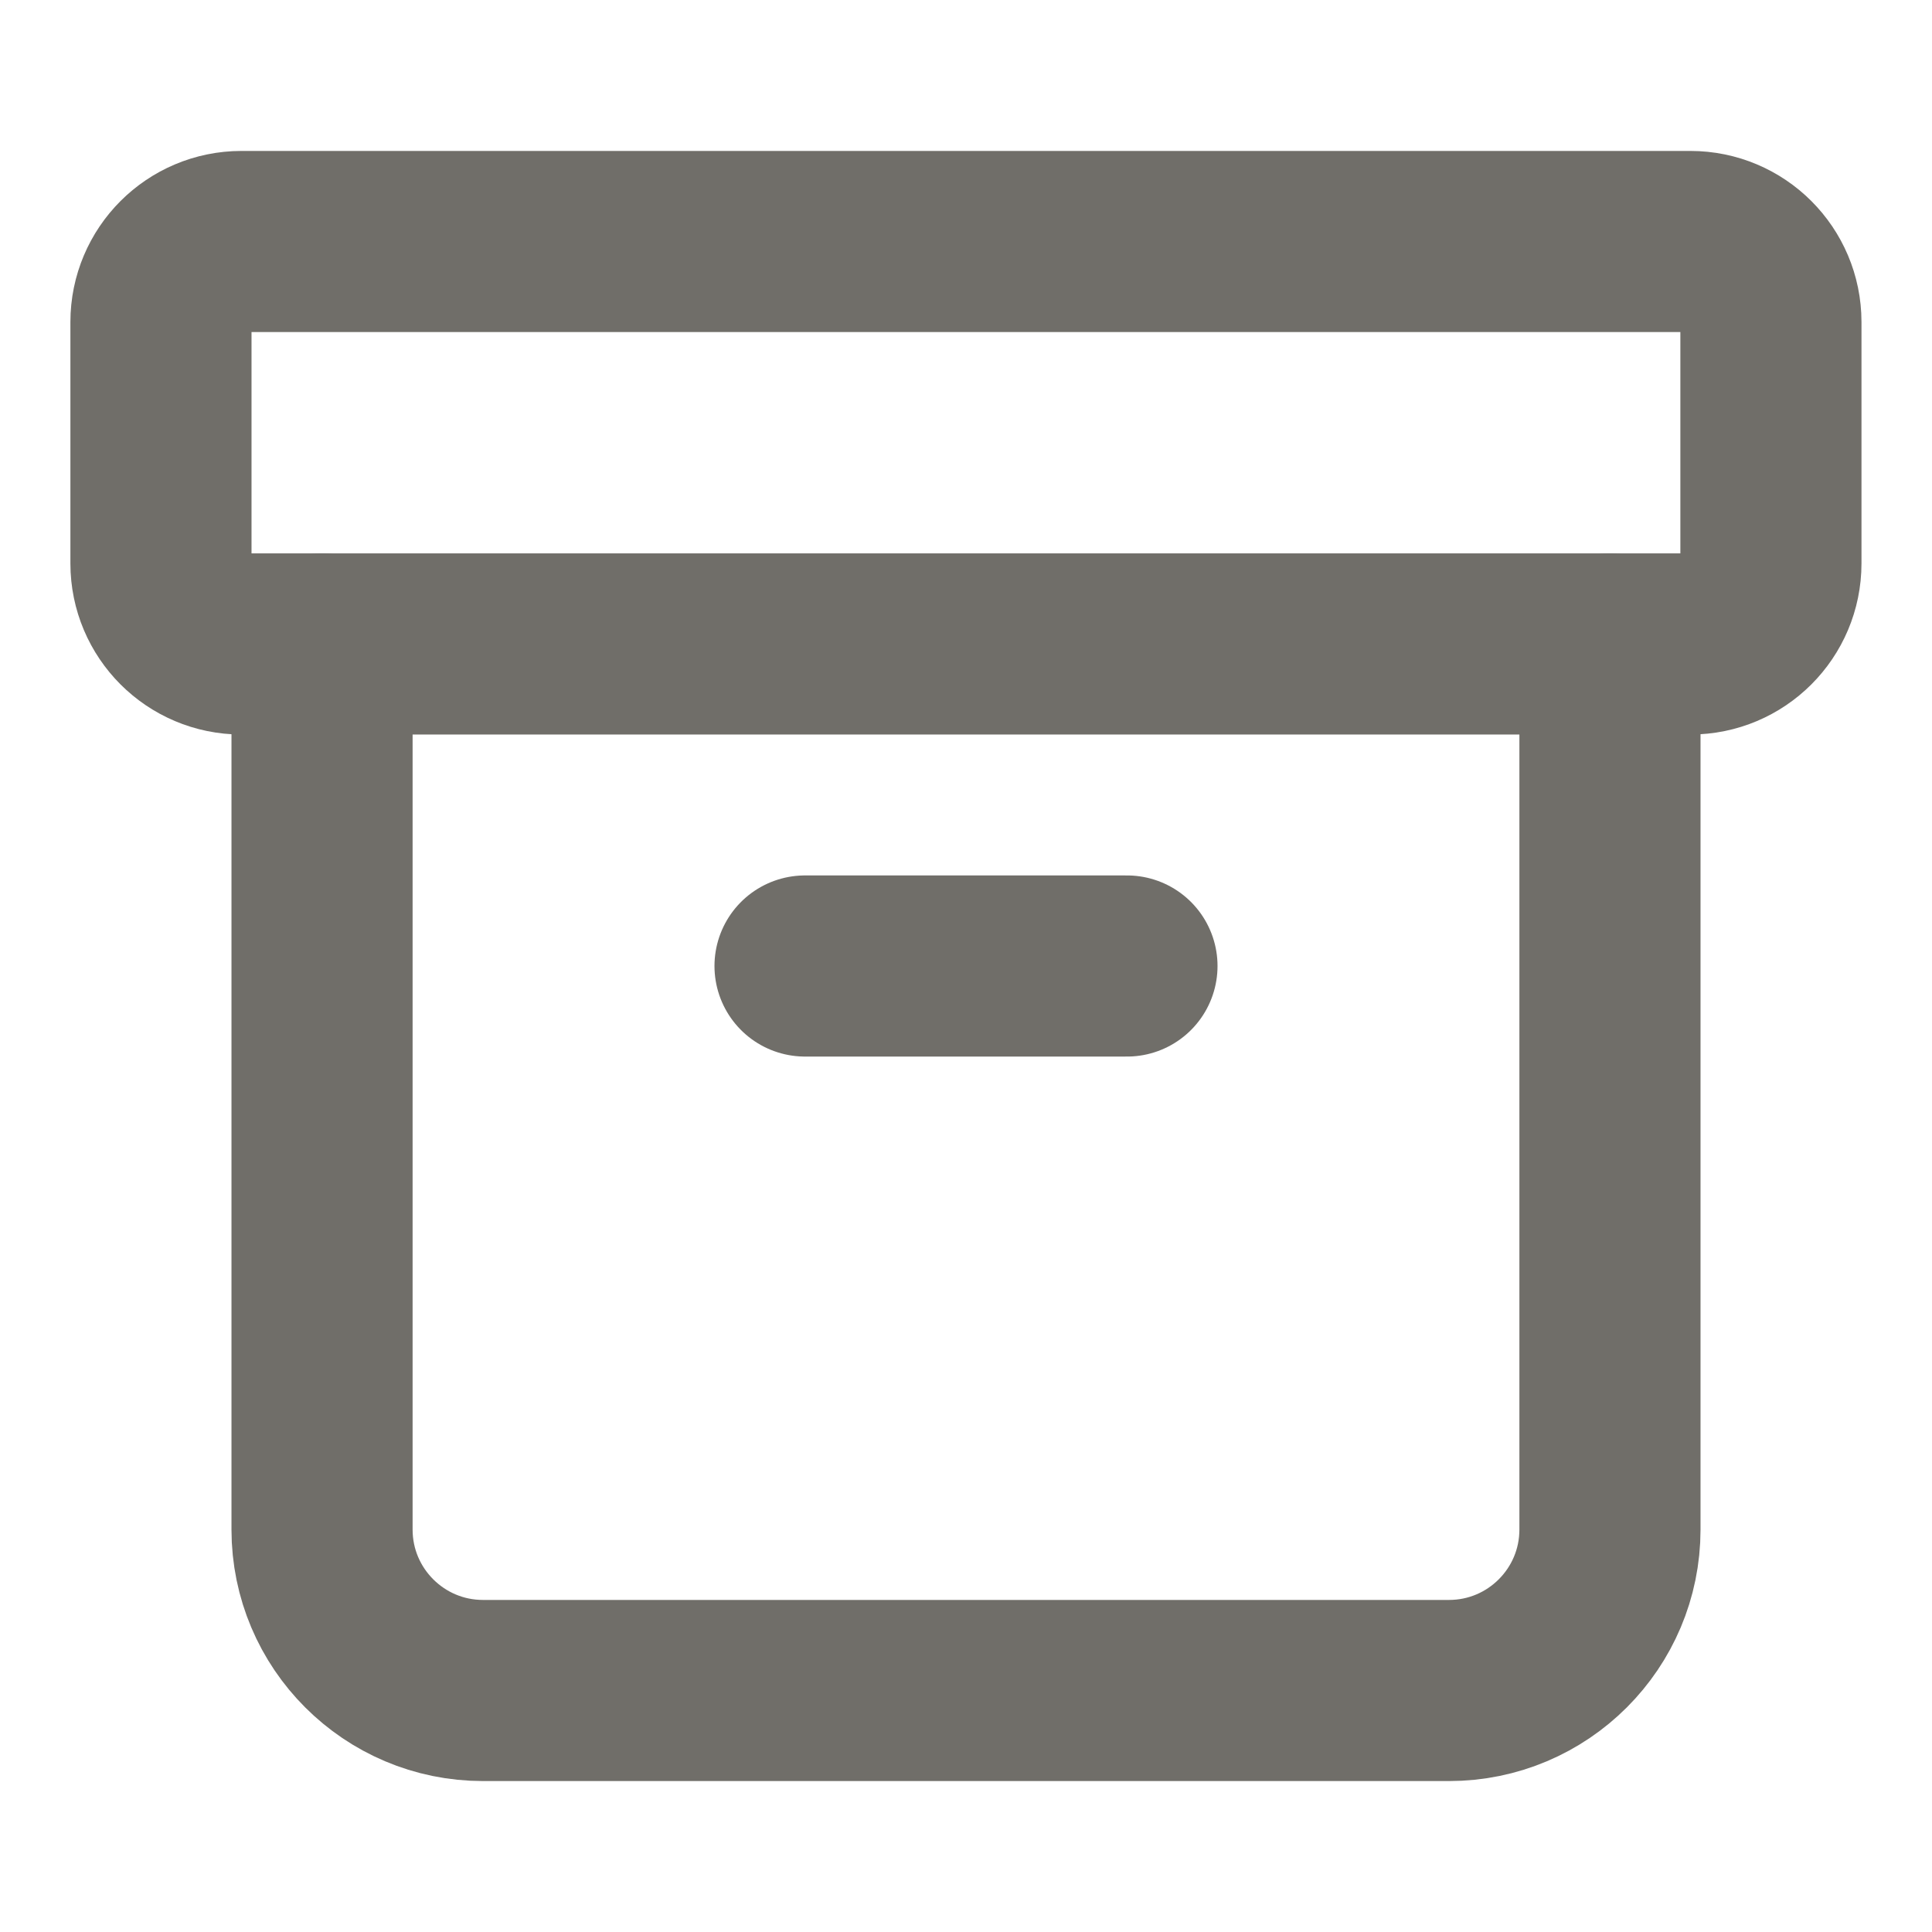
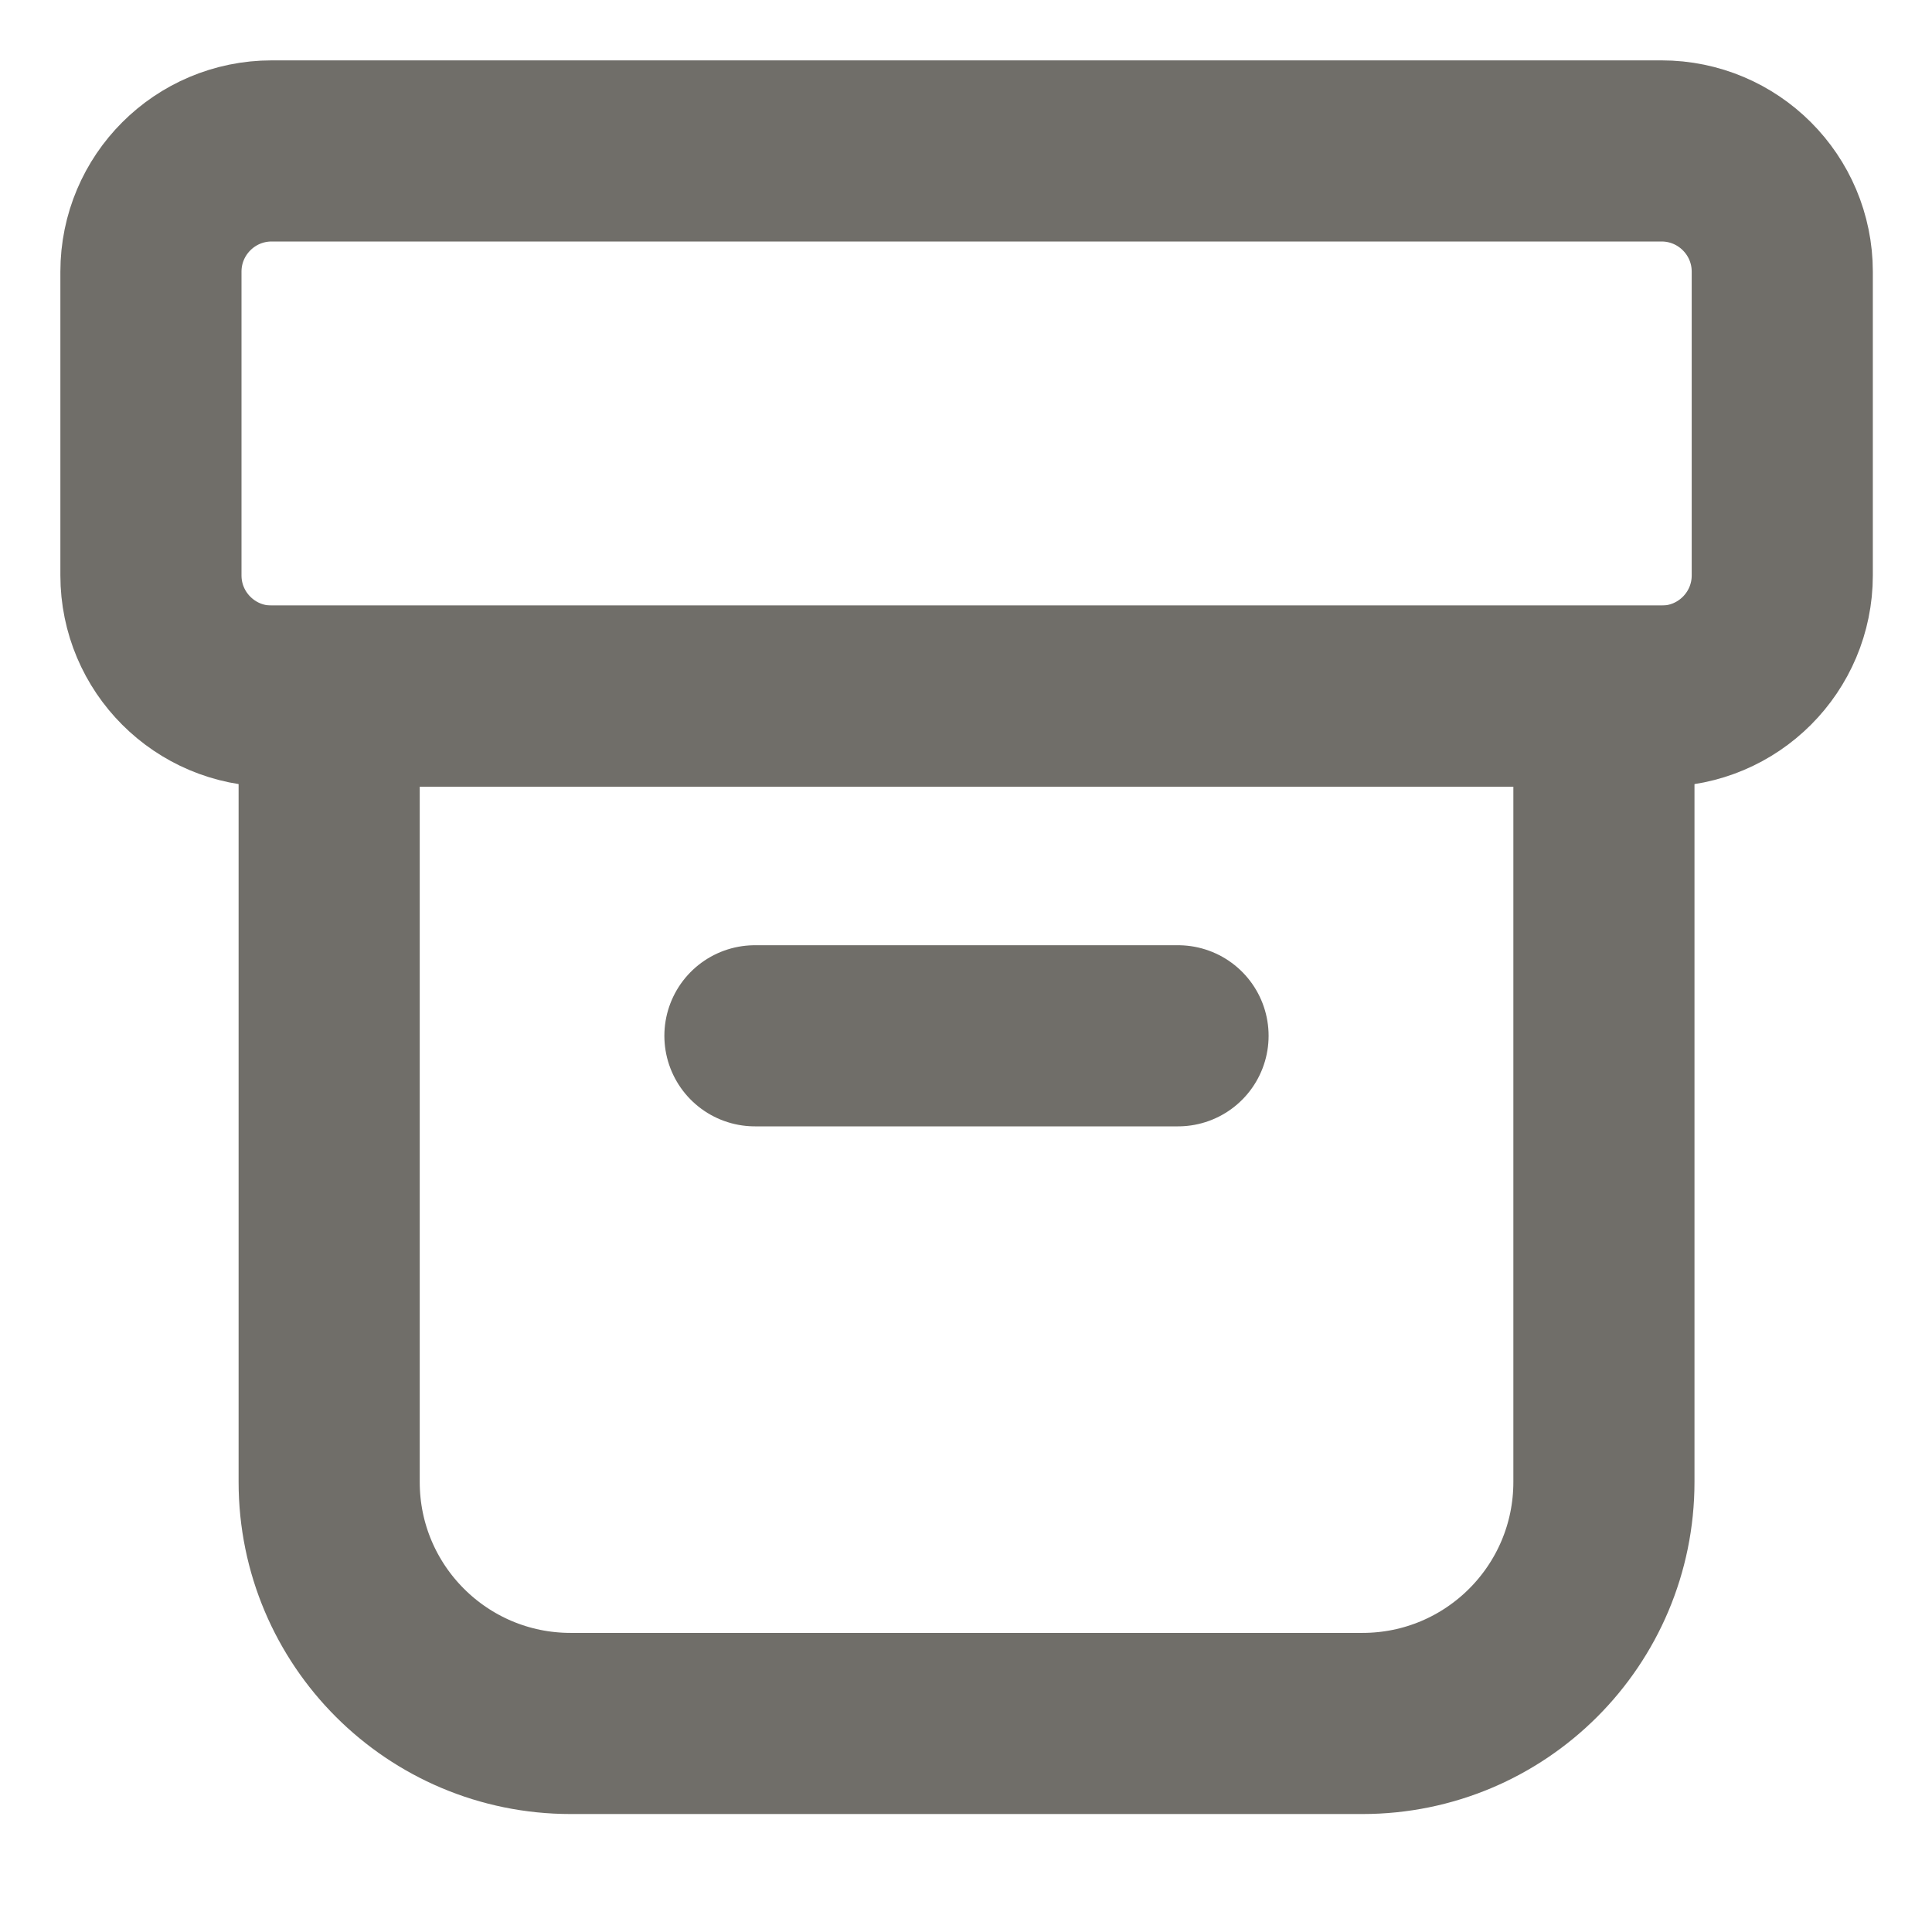
- <svg xmlns="http://www.w3.org/2000/svg" preserveAspectRatio="xMidYMid meet" overflow="visible" style="display: block;" width="16" height="16" viewBox="0 0 16 16" fill="none">
-   <g id="archive" stroke="#706E69" stroke-width="1.5" stroke-linecap="round" stroke-linejoin="round">
-     <rect id="Lid" x="1.333" y="2" width="13.333" height="3.333" rx="0.667" />
-     <path id="Box" d="M2.667 5.333V12.667C2.667 13.403 3.264 14 4 14H12C12.736 14 13.333 13.403 13.333 12.667V5.333" />
-     <path id="Handle" d="M6.667 8H9.333" />
+ <svg xmlns="http://www.w3.org/2000/svg" width="16" height="16" viewBox="0 0 16 16" fill="none">
+   <g transform="translate(0.5 0.5)">
+     <path d="M2.226 5.265H12.783V11.773C12.783 12.878 11.888 13.773 10.783 13.773H4.226C3.121 13.773 2.226 12.878 2.226 11.773V5.265Z" stroke="#706E69" stroke-width="1.5" />
+     <line x1="5.752" y1="8.078" x2="9.256" y2="8.078" stroke="#706E69" stroke-width="1.5" stroke-linecap="round" />
+     <rect x="0.75" y="0.75" width="13.51" height="4.515" rx="1" stroke="#706E69" stroke-width="1.5" />
  </g>
</svg>
